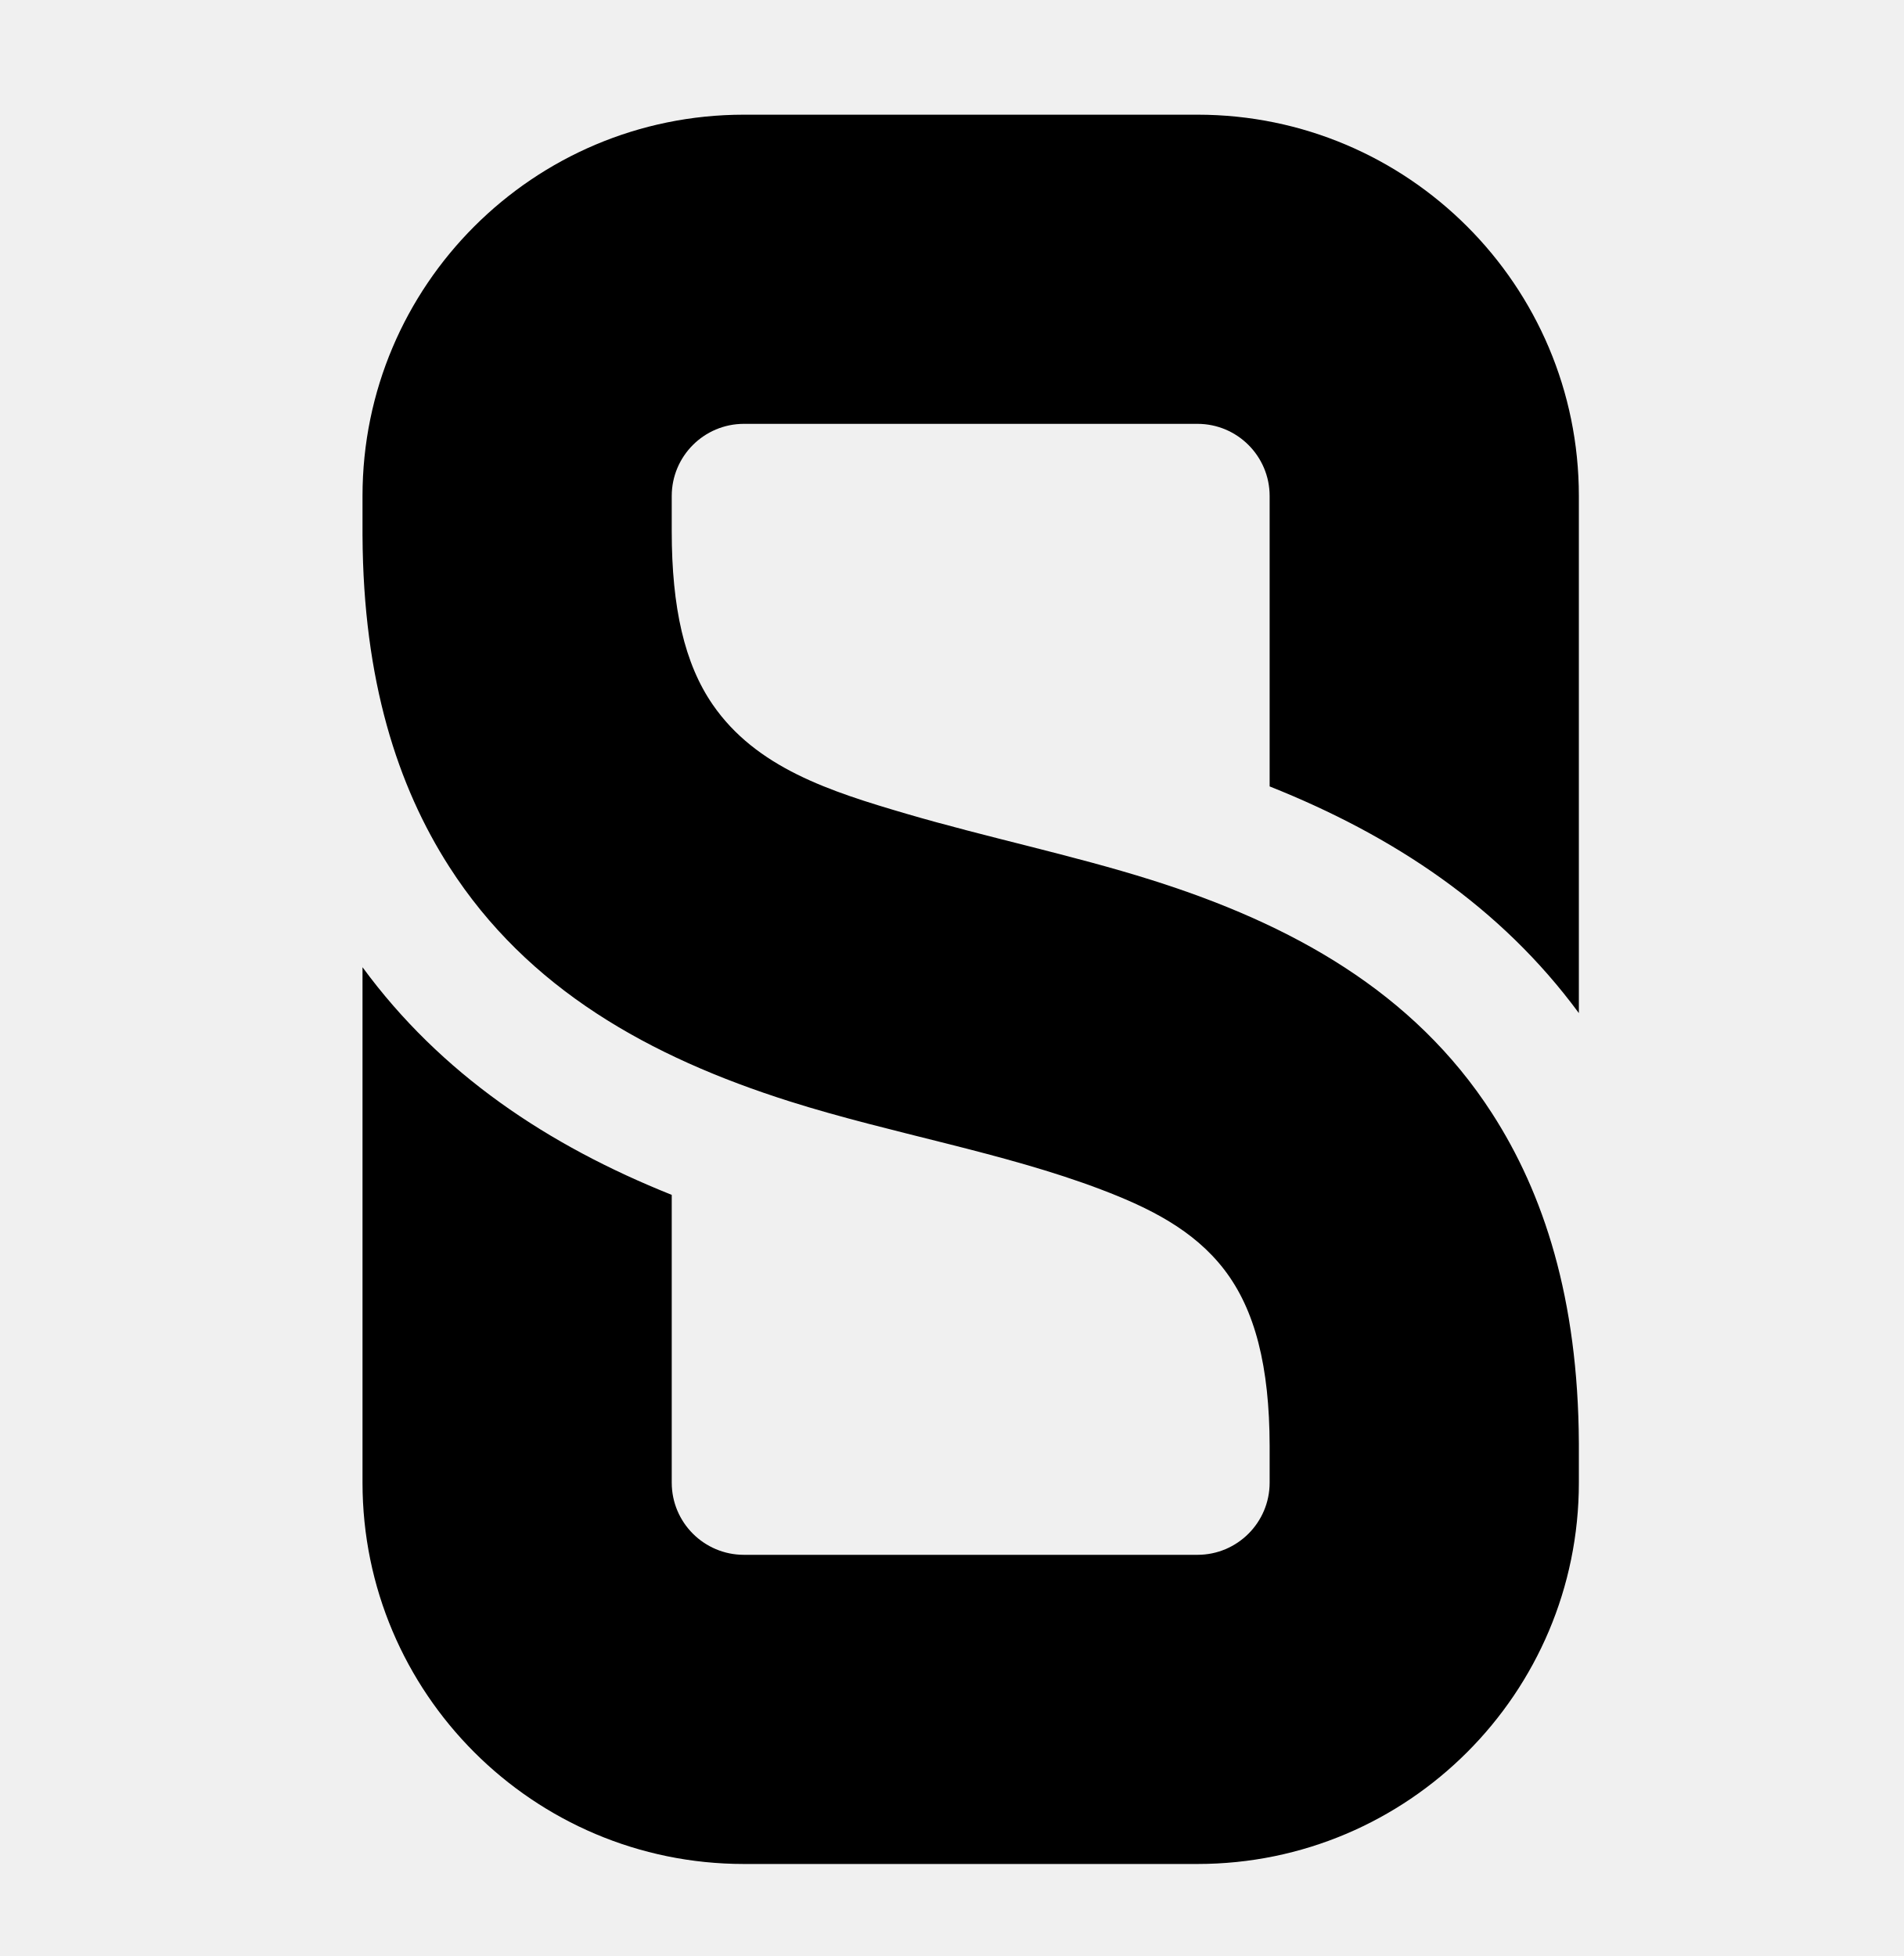
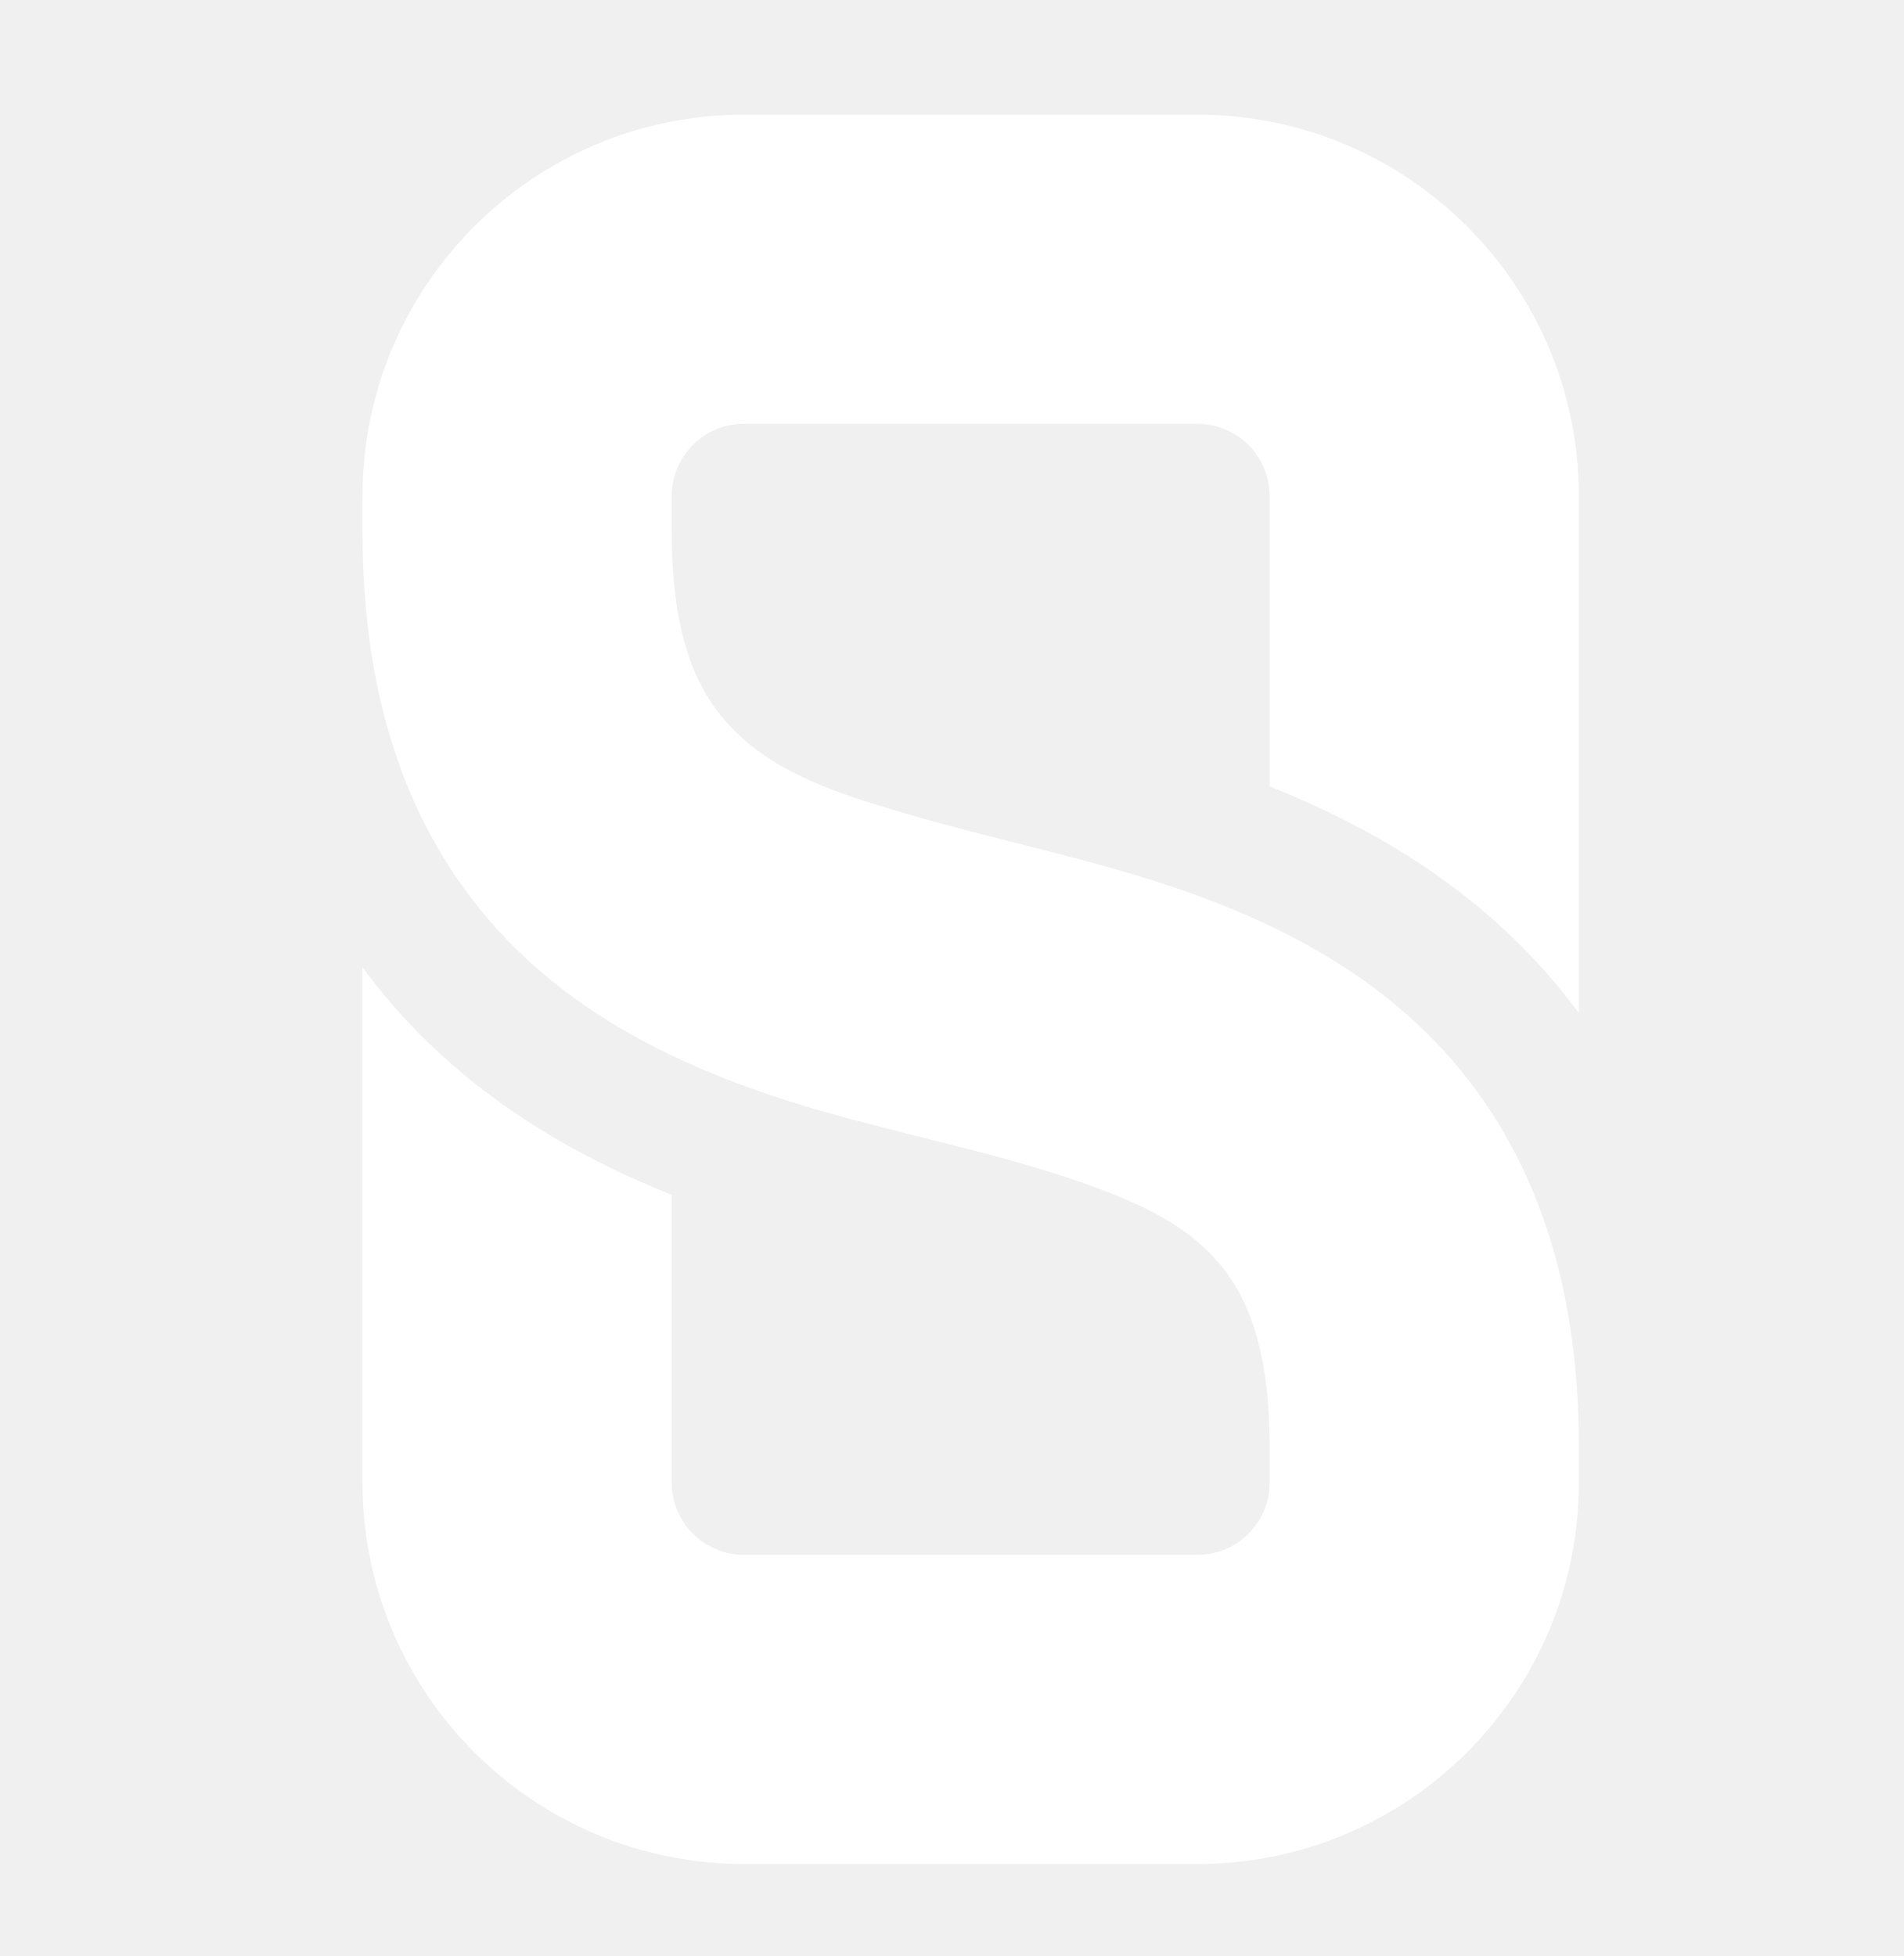
- <svg xmlns="http://www.w3.org/2000/svg" width="100%" height="100%" viewBox="0 0 609 626" version="1.1" xml:space="preserve" style="fill-rule:evenodd;clip-rule:evenodd;stroke-linejoin:round;stroke-miterlimit:2;">
+ <svg xmlns="http://www.w3.org/2000/svg" width="100%" height="100%" viewBox="0 0 609 626" version="1.1" xml:space="preserve" style="fill-rule:evenodd;clip-rule:evenodd;stroke-linejoin:round;stroke-miterlimit:2;fill:#FFFFFF">
  <g transform="matrix(1.39683,0,0,1.39683,-123.253,-125.648)">
    <path d="M171.281,212.73L171.278,212.73L171.278,203.596C171.278,155.377 210.426,116.23 258.644,116.23L362.541,116.23C410.759,116.23 449.906,155.377 449.906,203.596L449.906,322.071C431.999,297.744 407.479,281.444 379.072,270.136L379.072,203.596C379.072,194.472 371.665,187.064 362.541,187.064L258.644,187.064C249.52,187.064 242.112,194.472 242.112,203.596L242.112,211.697C242.112,229.192 245.047,242.028 251.488,251.38C261.49,265.904 278.405,271.281 295.837,276.394C314.283,281.804 333.814,285.845 351.987,291.569C384.069,301.675 412.028,317.155 429.993,345C441.832,363.348 449.742,387.457 449.904,420.526L449.906,420.526L449.906,421.014L449.907,421.558L449.906,421.558L449.906,429.661C449.906,477.879 410.76,517.026 362.541,517.026L258.644,517.026C210.425,517.026 171.278,477.879 171.278,429.661L171.278,311.561C189.2,336.003 213.722,352.371 242.112,363.721L242.112,429.661C242.112,438.785 249.52,446.192 258.644,446.192L362.541,446.192C371.665,446.192 379.072,438.785 379.072,429.661L379.072,421.198C379.03,403.069 375.768,390.063 368.654,380.824C361.635,371.709 351.455,366.674 340.499,362.507C318.123,353.997 292.452,349.69 269.144,342.306C237.062,332.144 209.097,316.557 191.131,288.518C179.325,270.093 171.441,245.89 171.281,212.73Z" />
  </g>
</svg>
